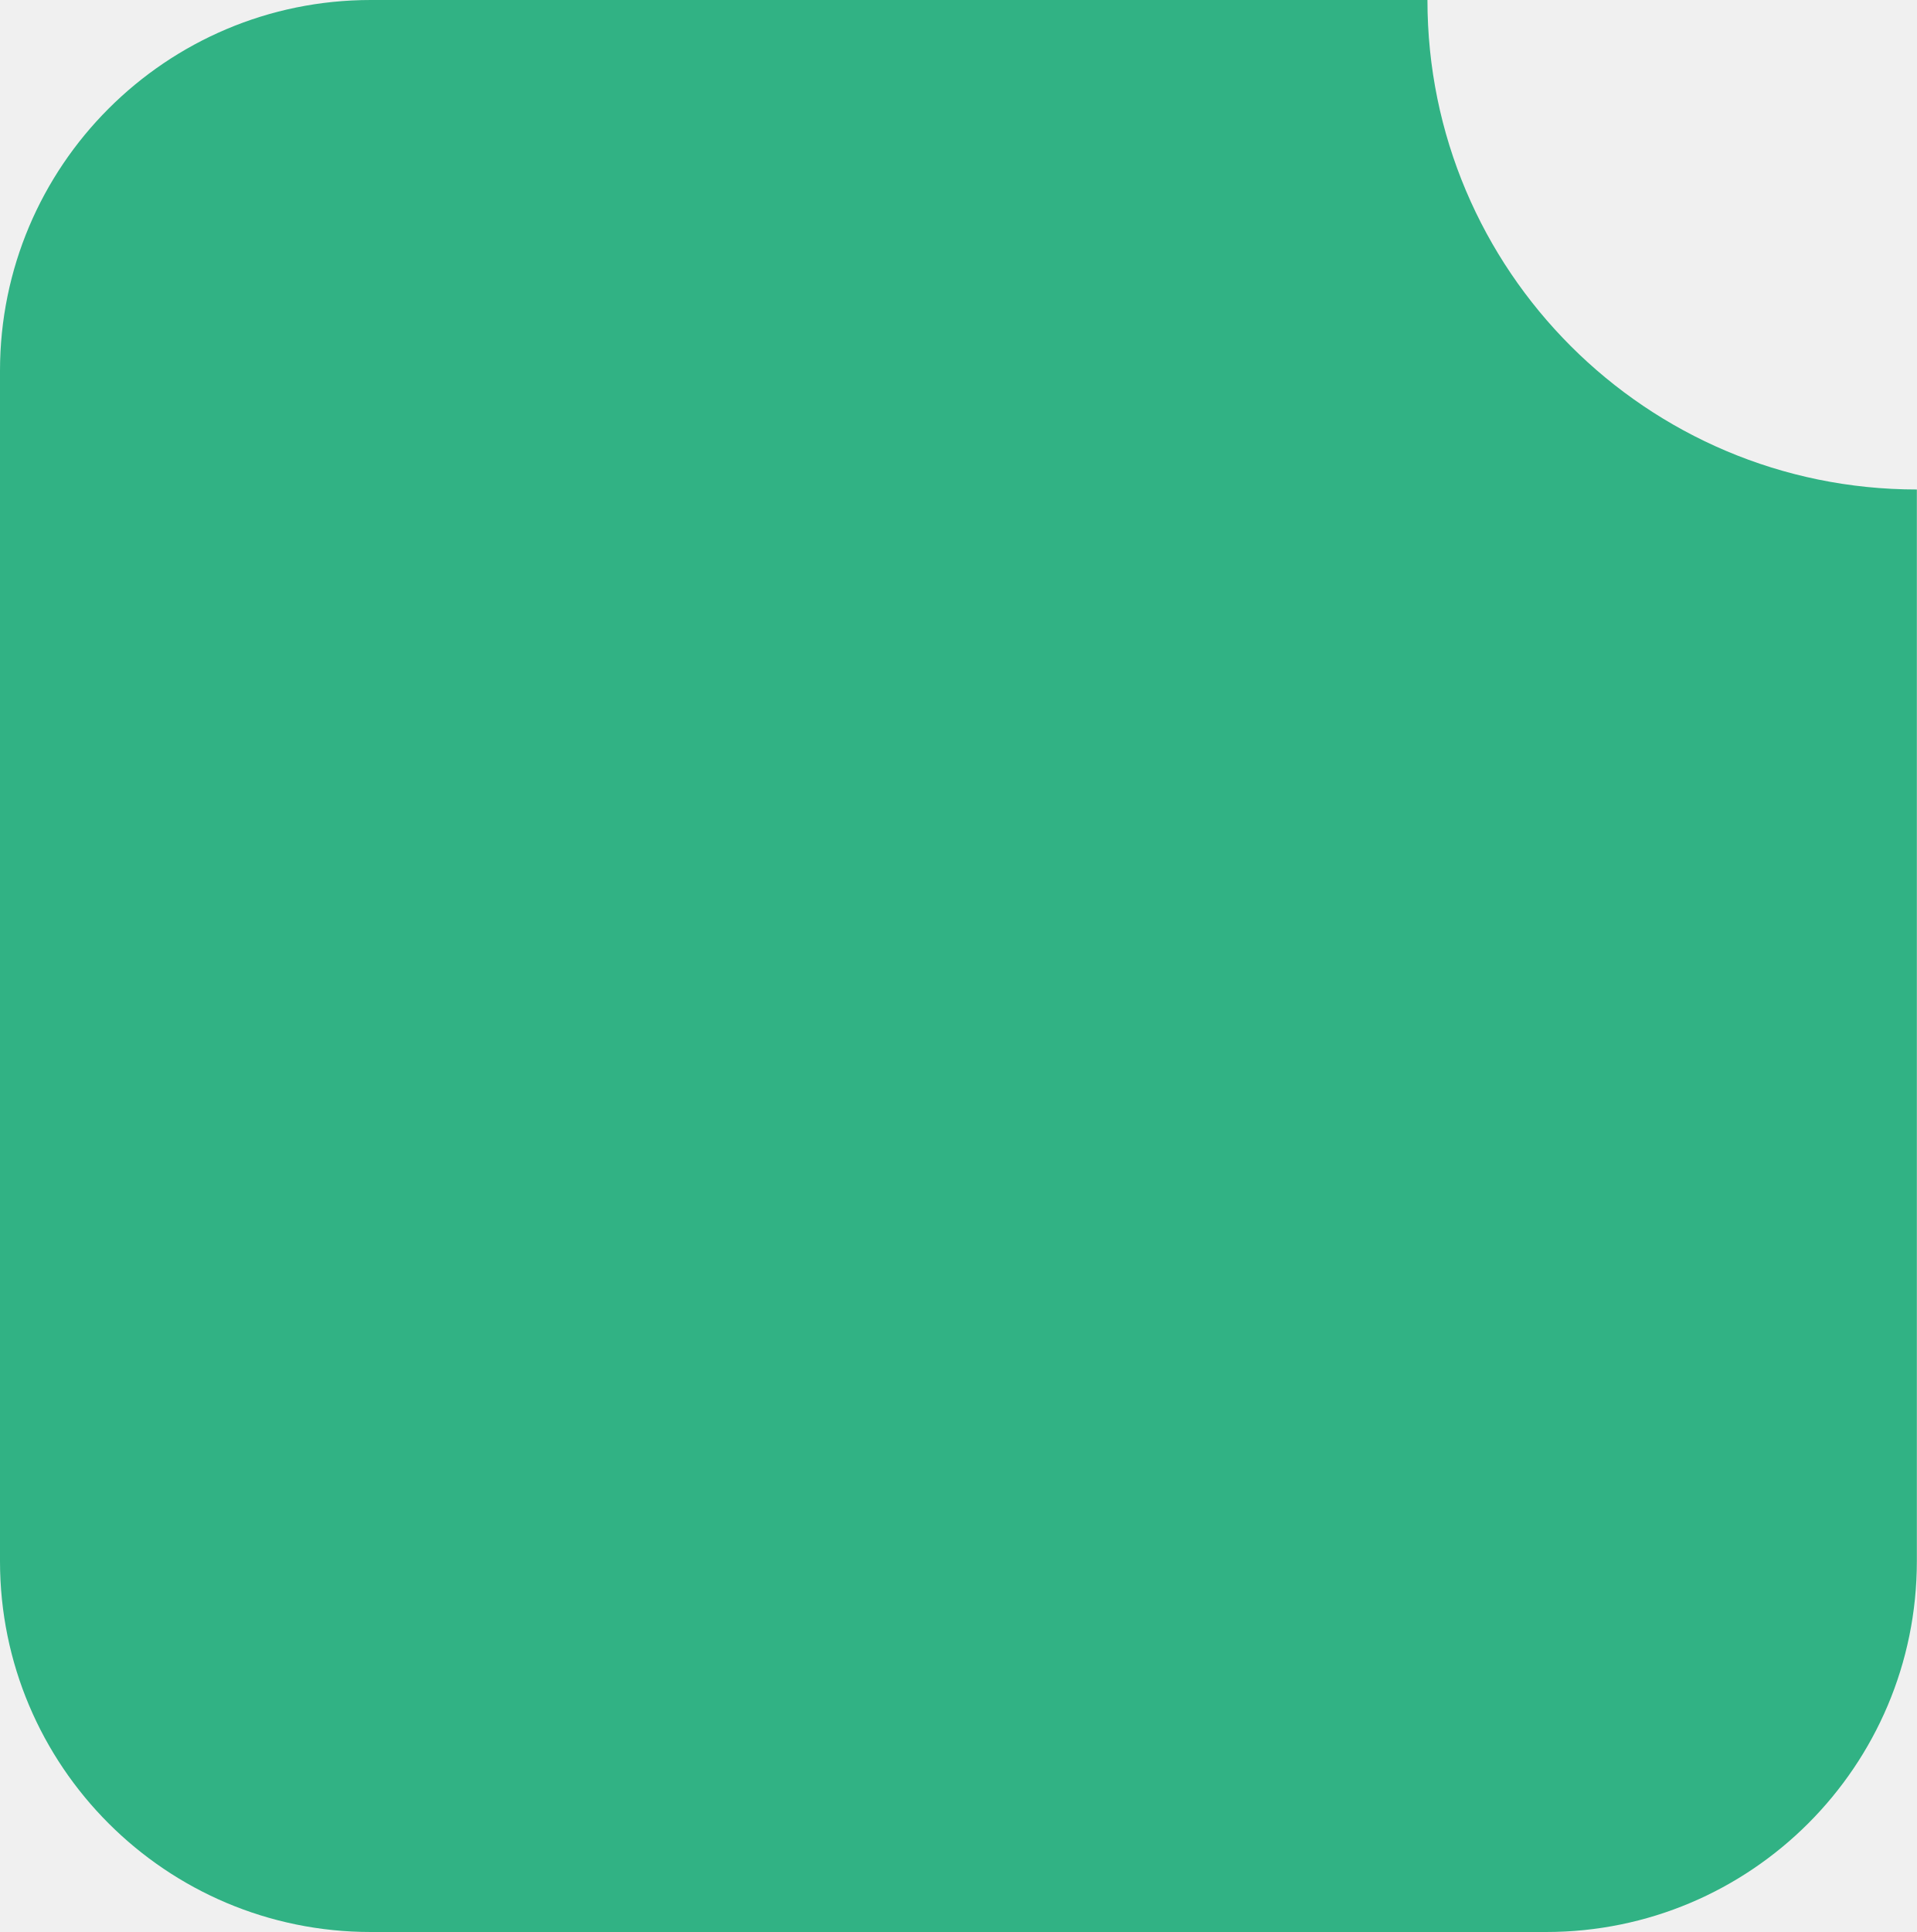
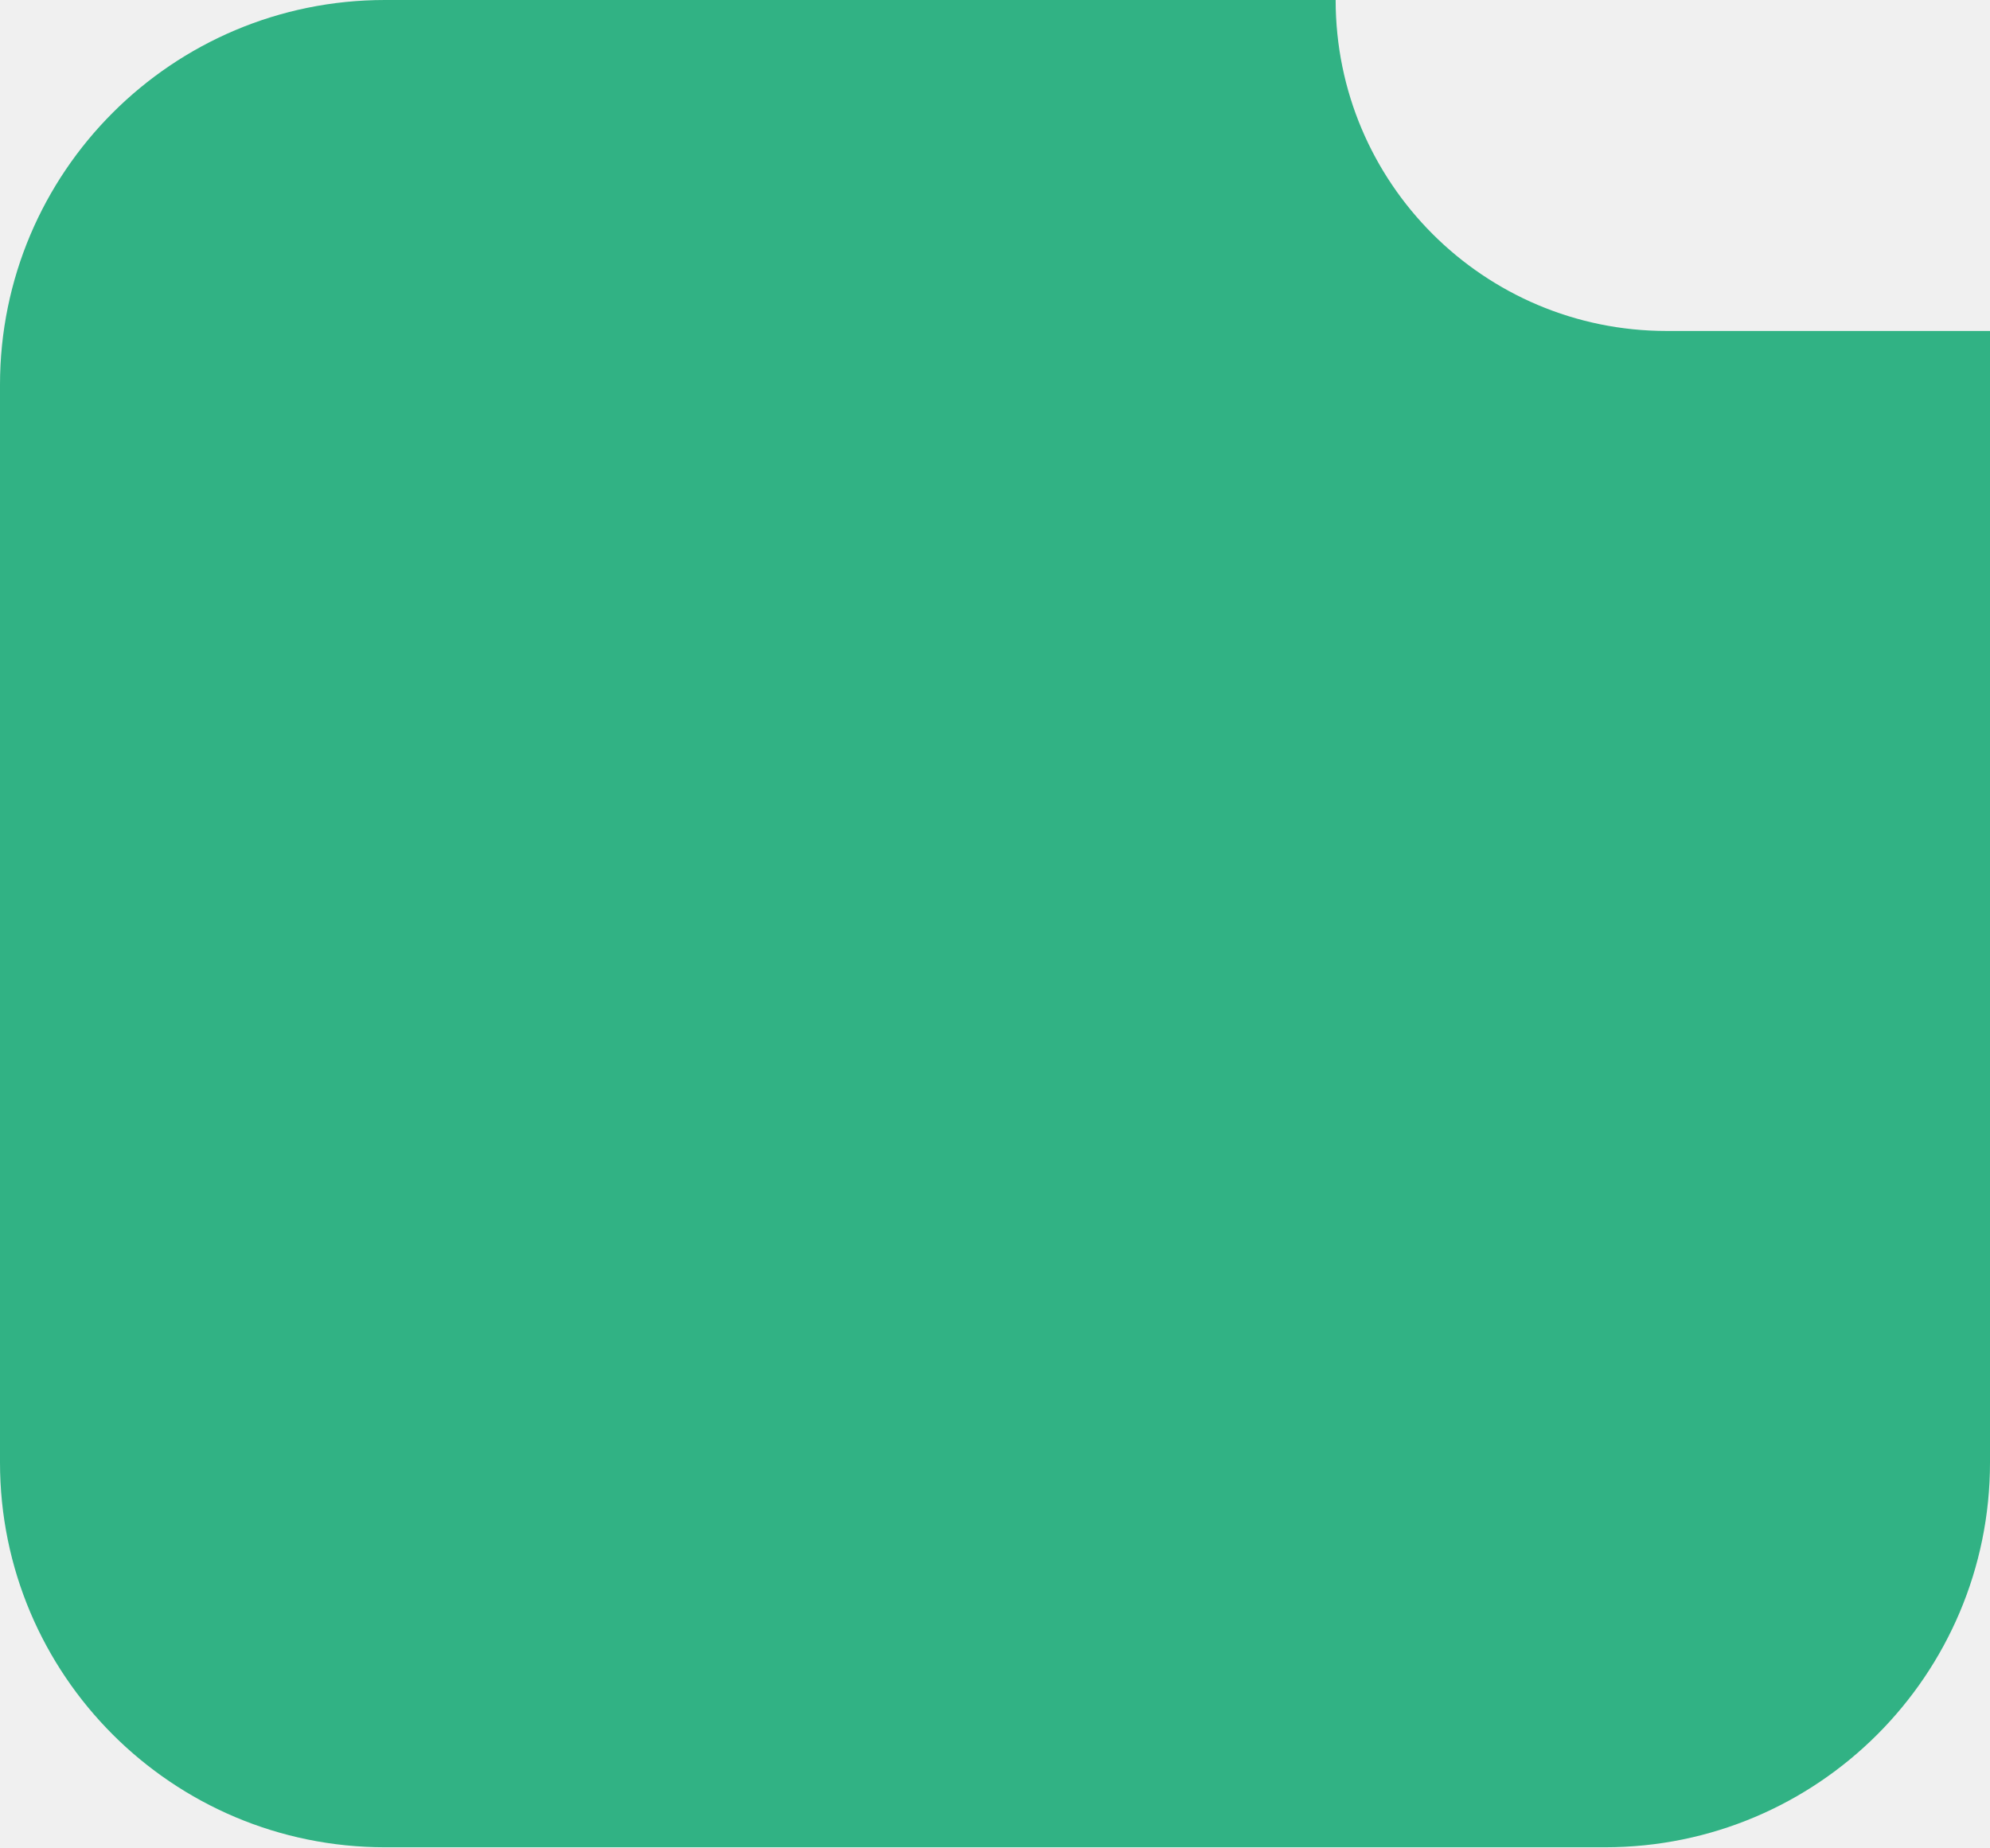
- <svg xmlns="http://www.w3.org/2000/svg" width="517" height="521" viewBox="0 0 517 521" fill="none">
-   <g clip-path="url(#clip0_3820_517)">
-     <path fill-rule="evenodd" clip-rule="evenodd" d="M100 0C44.773 0 0 44.772 0 100V421C0 476.229 44.773 521 100 521H417C472.227 521 517 476.229 517 421V132C444.102 132 385 72.902 385 0H100Z" fill="#31B284" />
-   </g>
-   <defs>
-     <clipPath id="clip0_3820_517">
-       <rect width="517" height="521" fill="white" />
-     </clipPath>
-   </defs>
+ <svg xmlns="http://www.w3.org/2000/svg" width="517" height="480" viewBox="0 0 517 480" fill="none">
+   <path fill-rule="evenodd" clip-rule="evenodd" d="M100 0C44.772 0 0 44.772 0 100V380C0 435.228 44.772 480 100 480H417C472.228 480 517 435.228 517 380V86H433C385.504 86 347 47.496 347 0H100Z" fill="#31B284" />
</svg>
